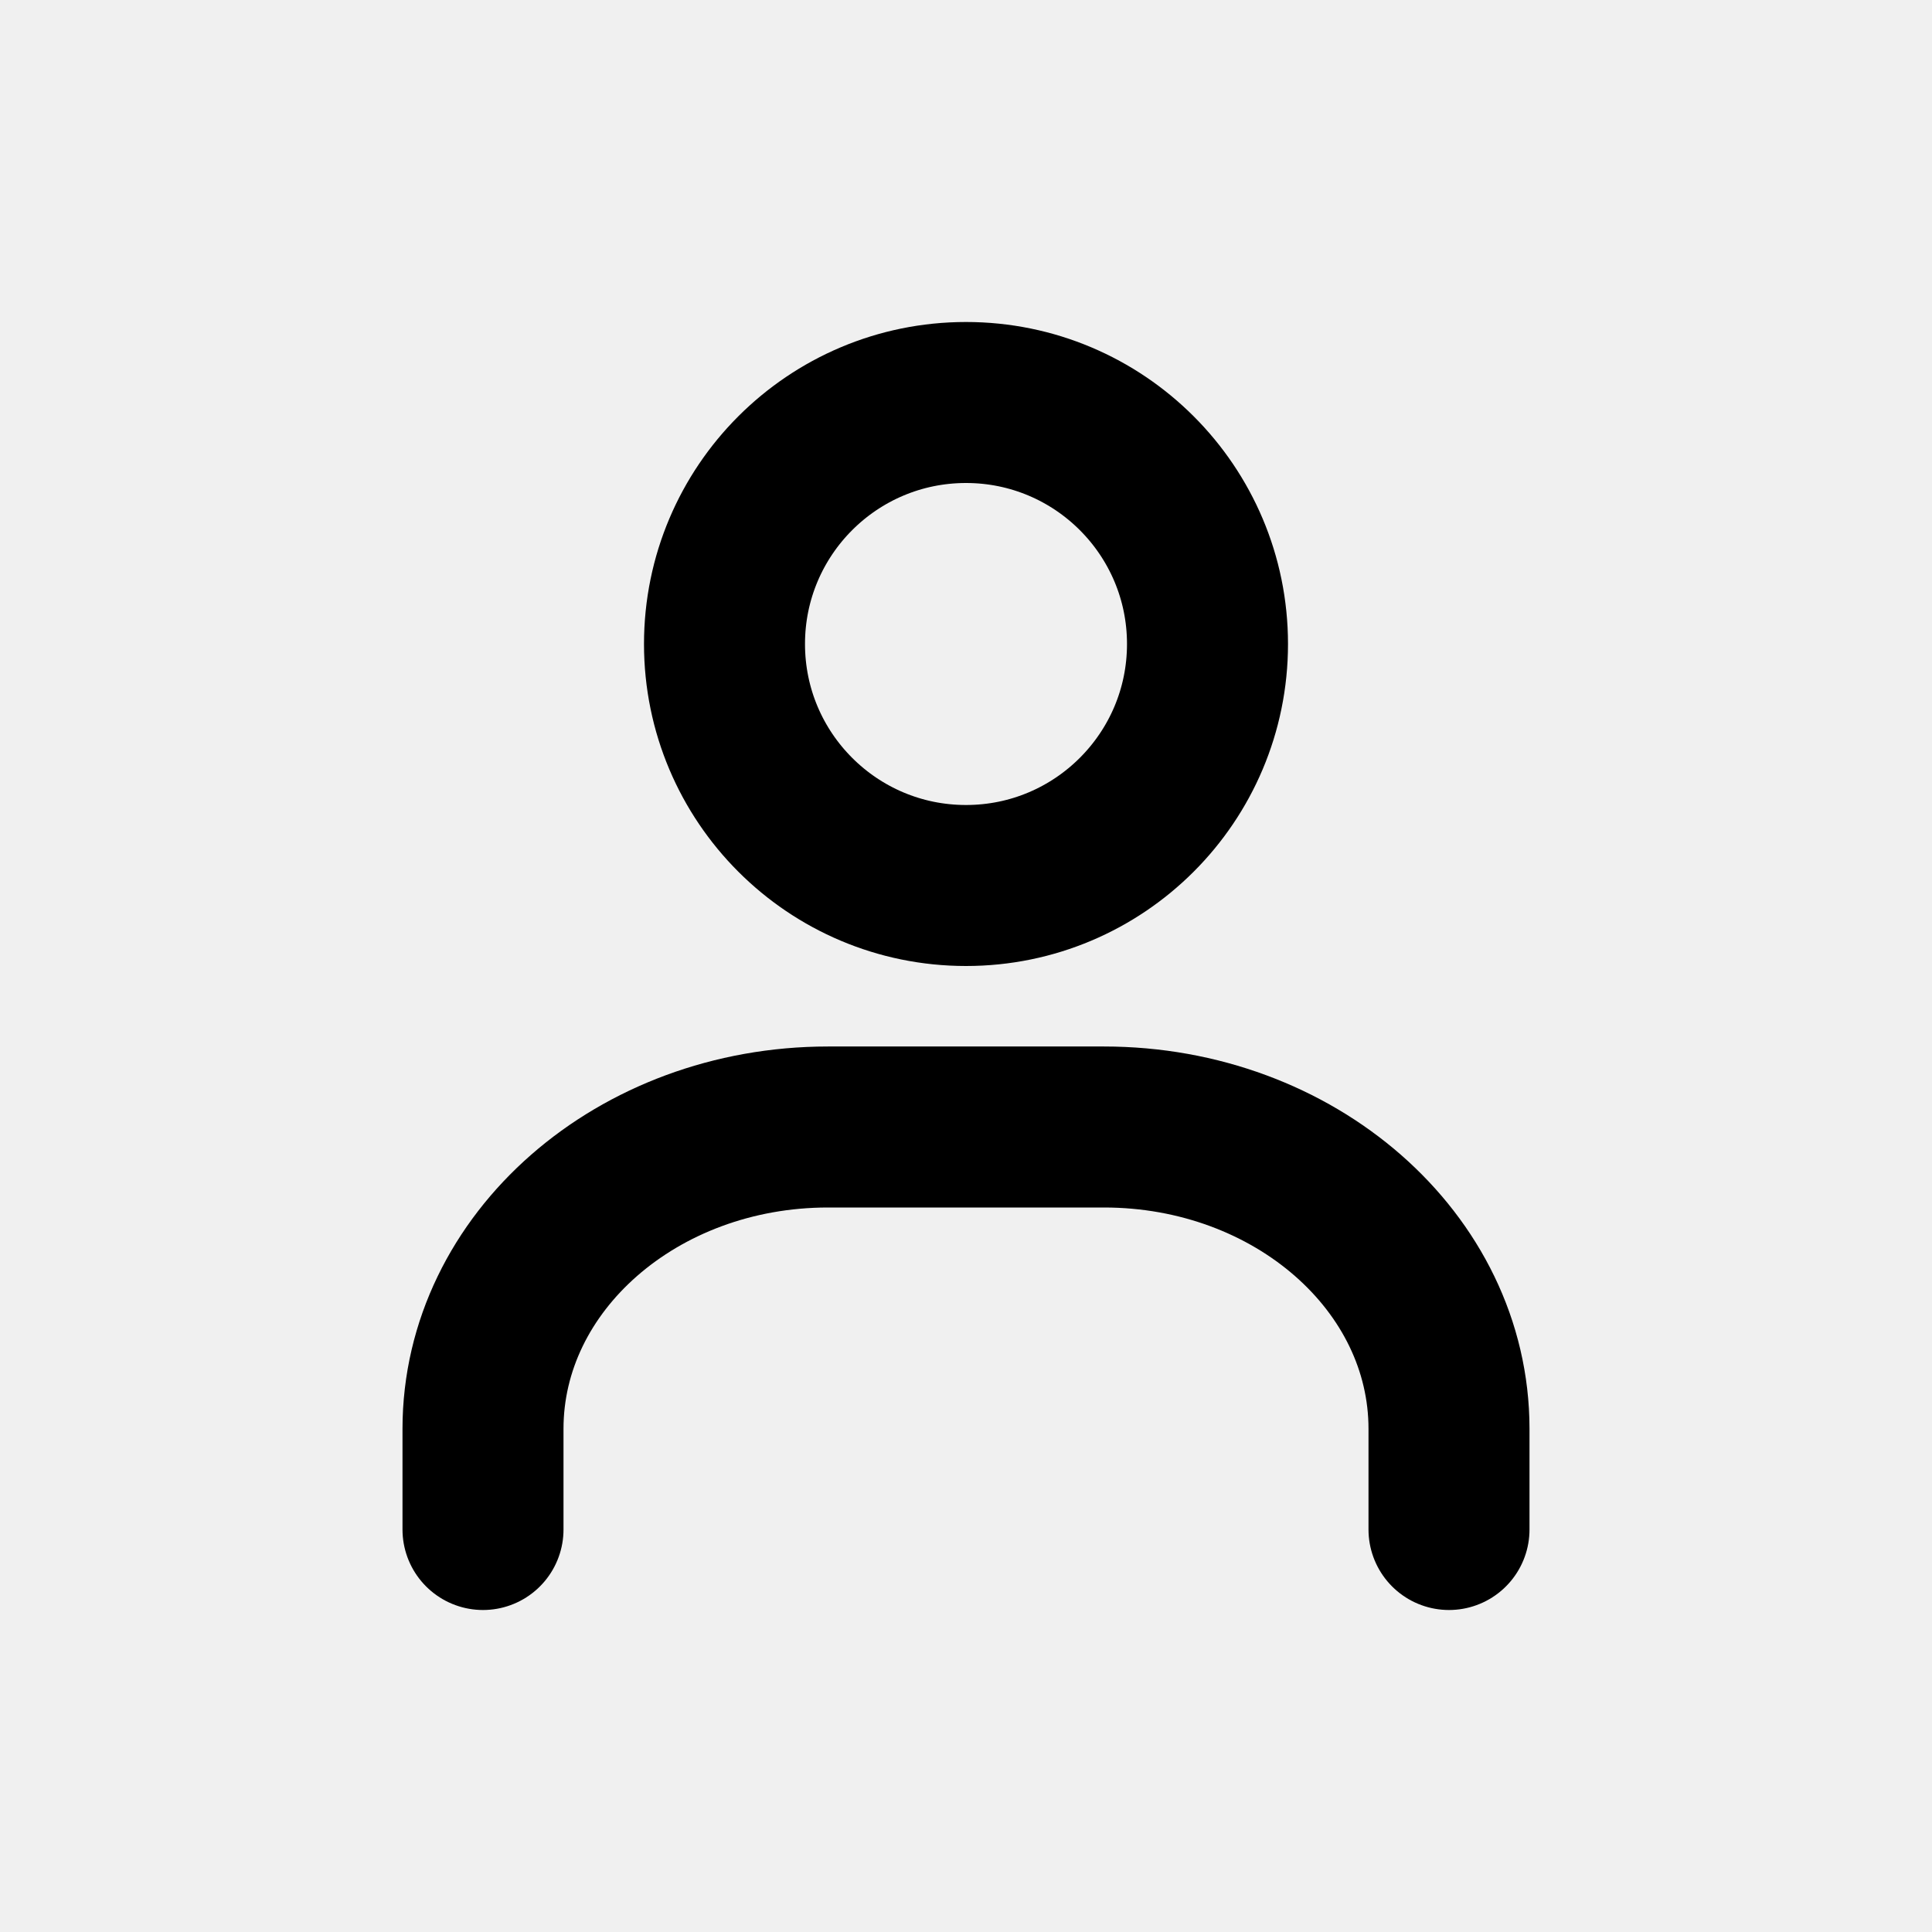
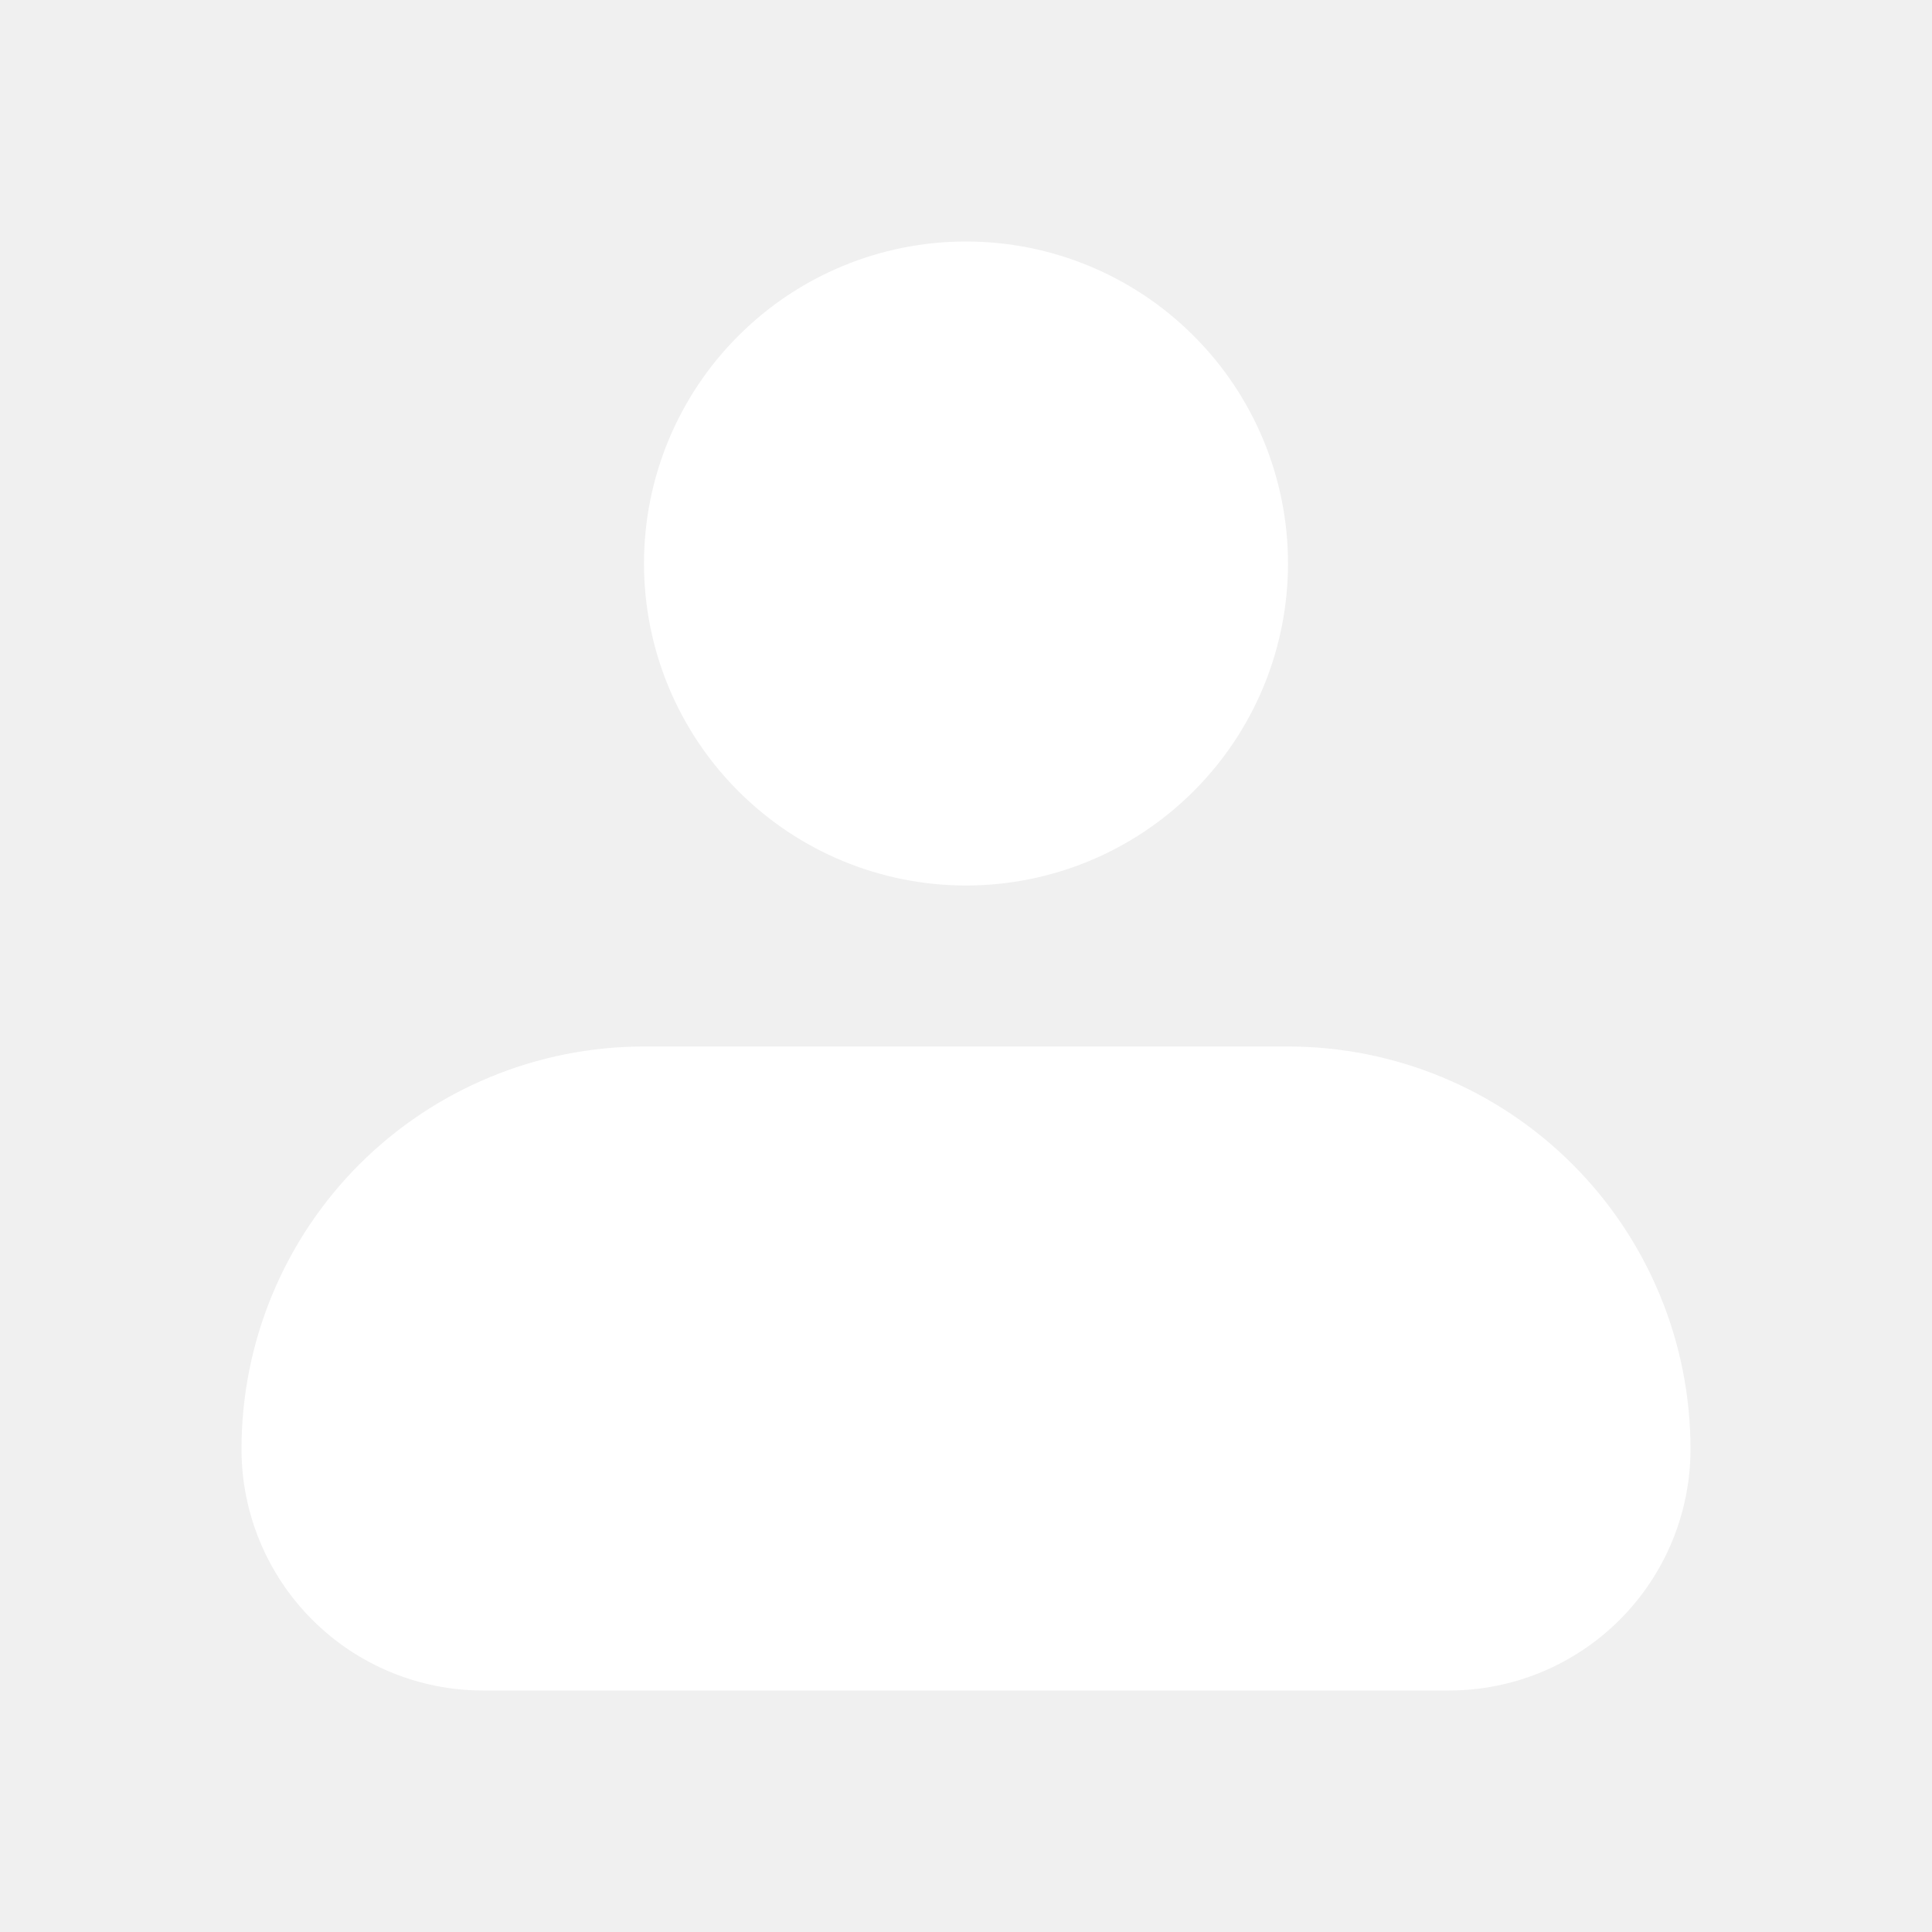
- <svg xmlns="http://www.w3.org/2000/svg" width="24" height="24" viewBox="0 0 24 24">
-   <path fill="none" stroke="currentColor" stroke-linecap="round" stroke-linejoin="round" stroke-width="2" d="M18 19v-1.25c0-2.071-1.919-3.75-4.286-3.75h-3.428C7.919 14 6 15.679 6 17.75V19m9-11a3 3 0 1 1-6 0a3 3 0 0 1 6 0" />
+ <svg xmlns="http://www.w3.org/2000/svg" width="24" height="24" viewBox="0 0 24 24" fill="none">
+   <path fill-rule="evenodd" clip-rule="evenodd" d="M8 7C8 5.939 8.421 4.922 9.172 4.172C9.922 3.421 10.939 3 12 3C13.061 3 14.078 3.421 14.828 4.172C15.579 4.922 16 5.939 16 7C16 8.061 15.579 9.078 14.828 9.828C14.078 10.579 13.061 11 12 11C10.939 11 9.922 10.579 9.172 9.828C8.421 9.078 8 8.061 8 7ZM8 13C6.674 13 5.402 13.527 4.464 14.464C3.527 15.402 3 16.674 3 18C3 18.796 3.316 19.559 3.879 20.121C4.441 20.684 5.204 21 6 21H18C18.796 21 19.559 20.684 20.121 20.121C20.684 19.559 21 18.796 21 18C21 16.674 20.473 15.402 19.535 14.464C18.598 13.527 17.326 13 16 13H8Z" fill="white" />
</svg>
